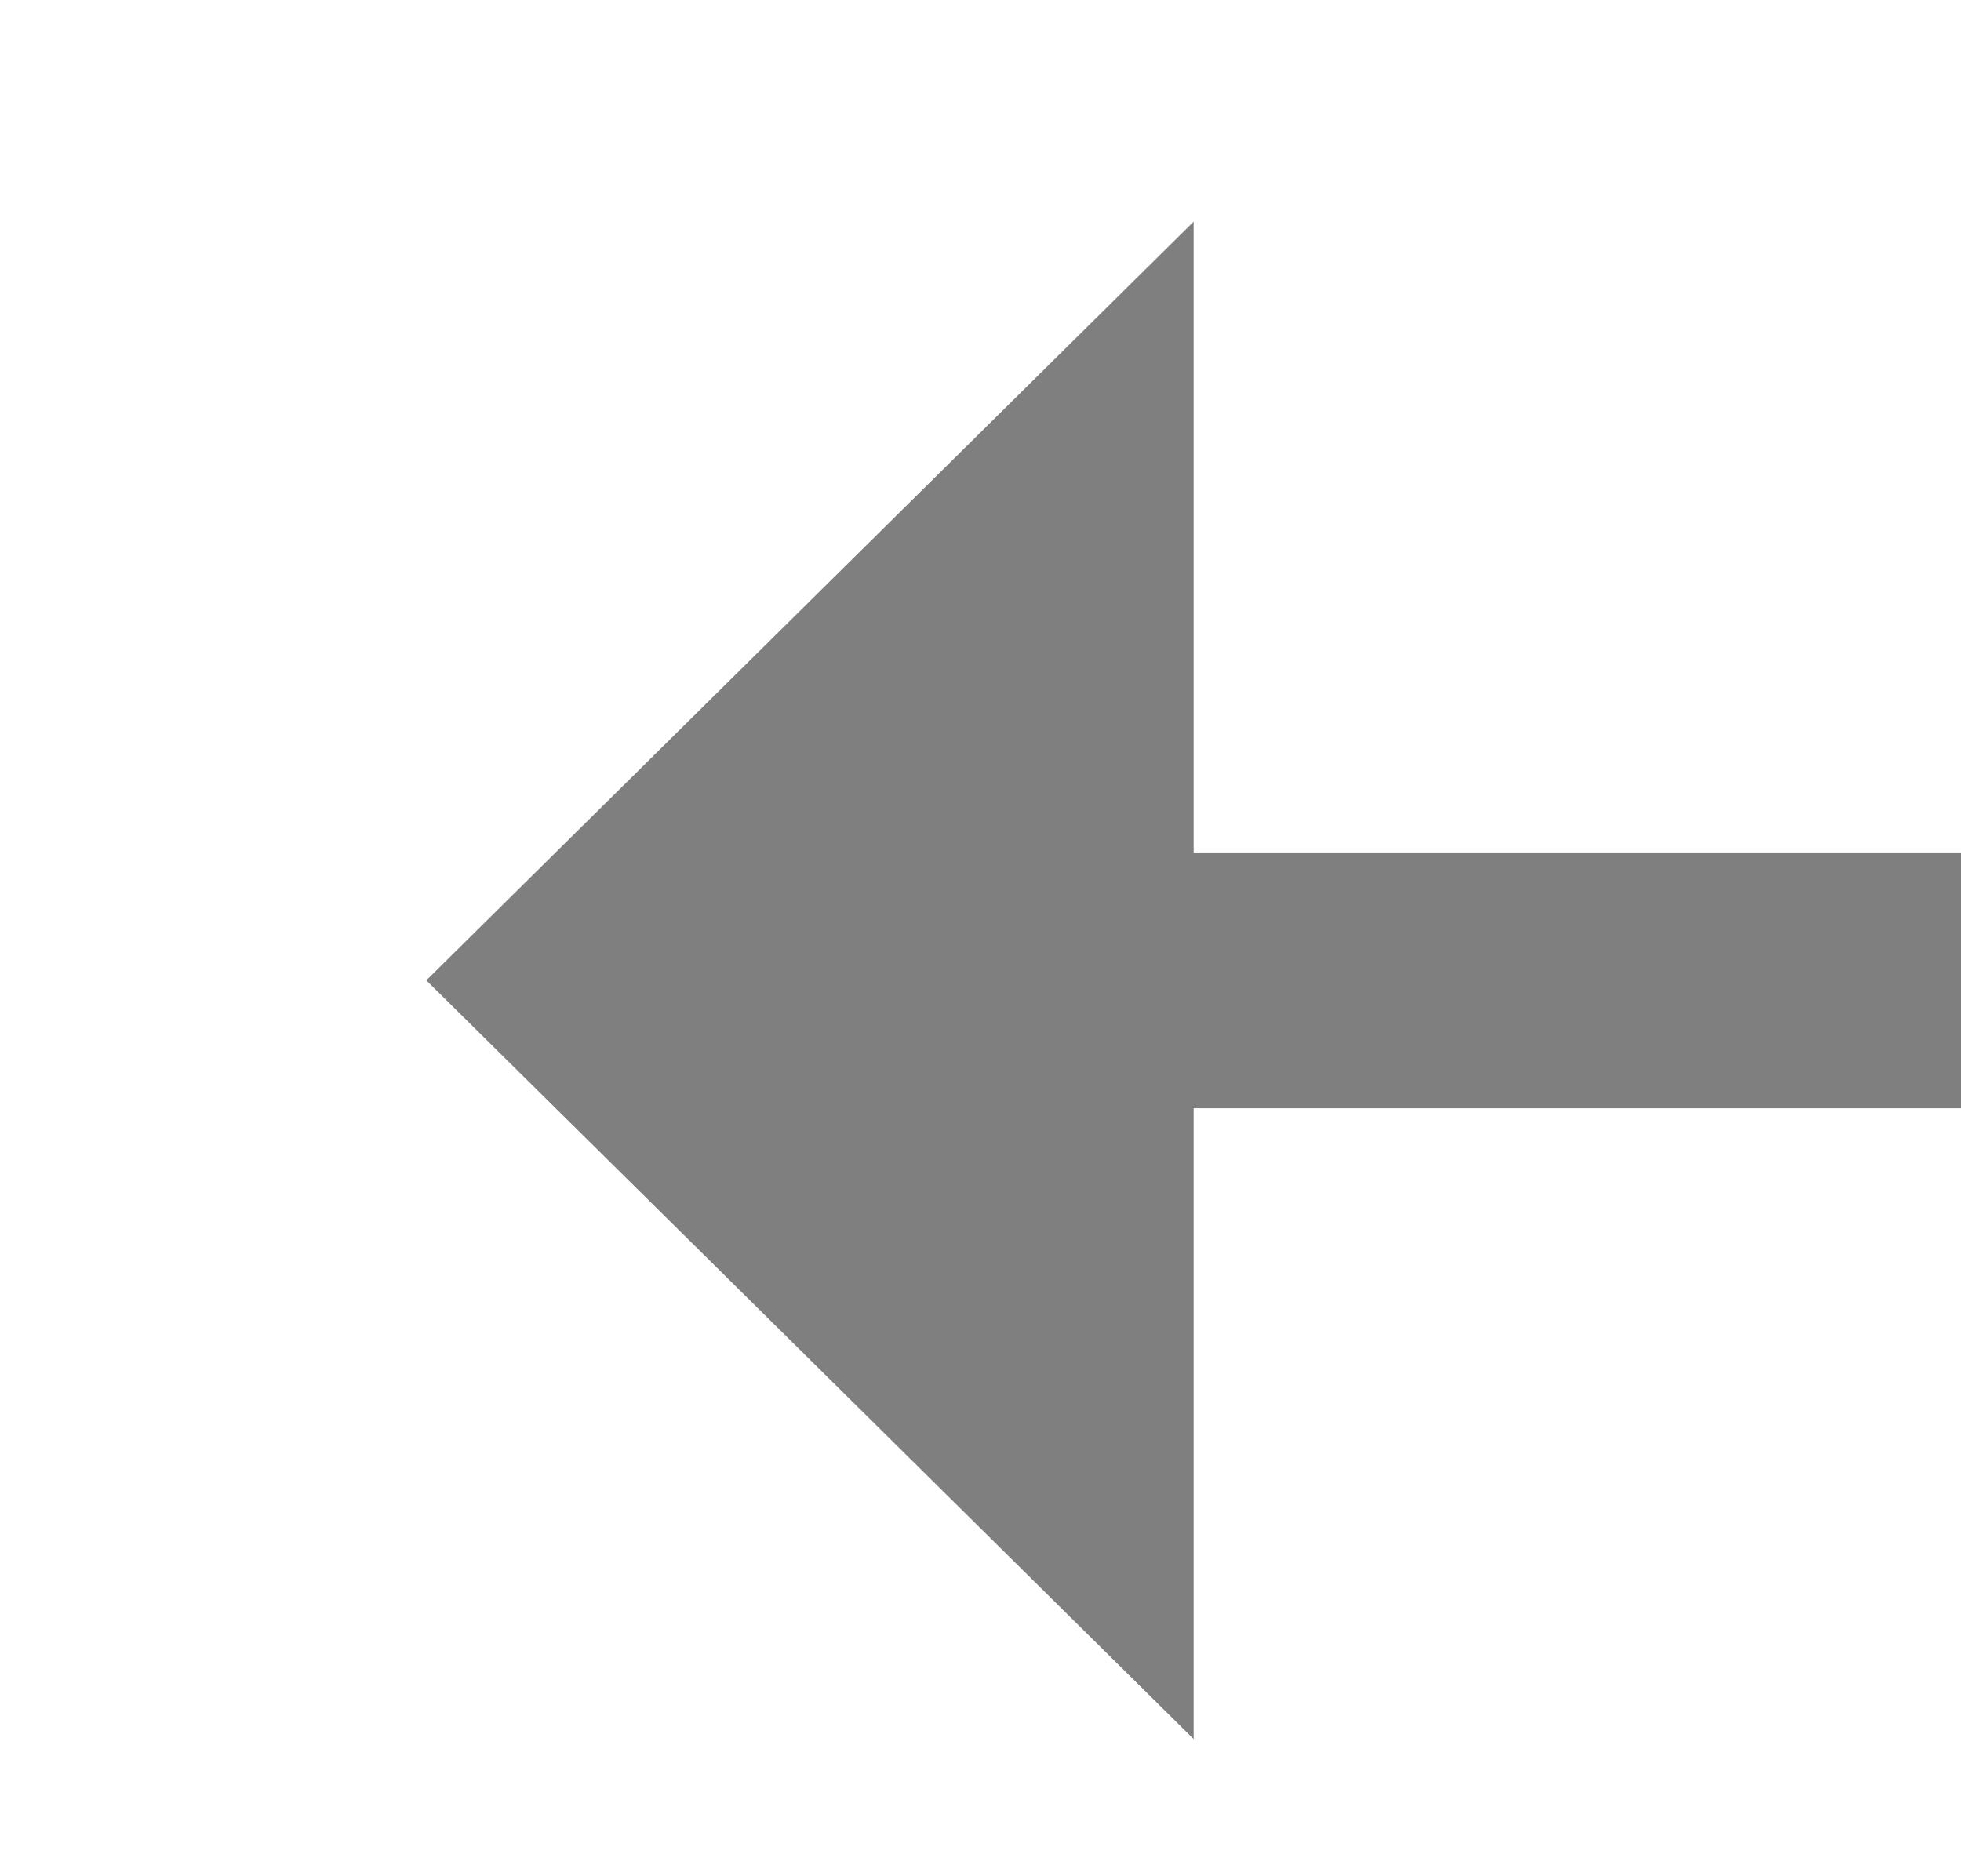
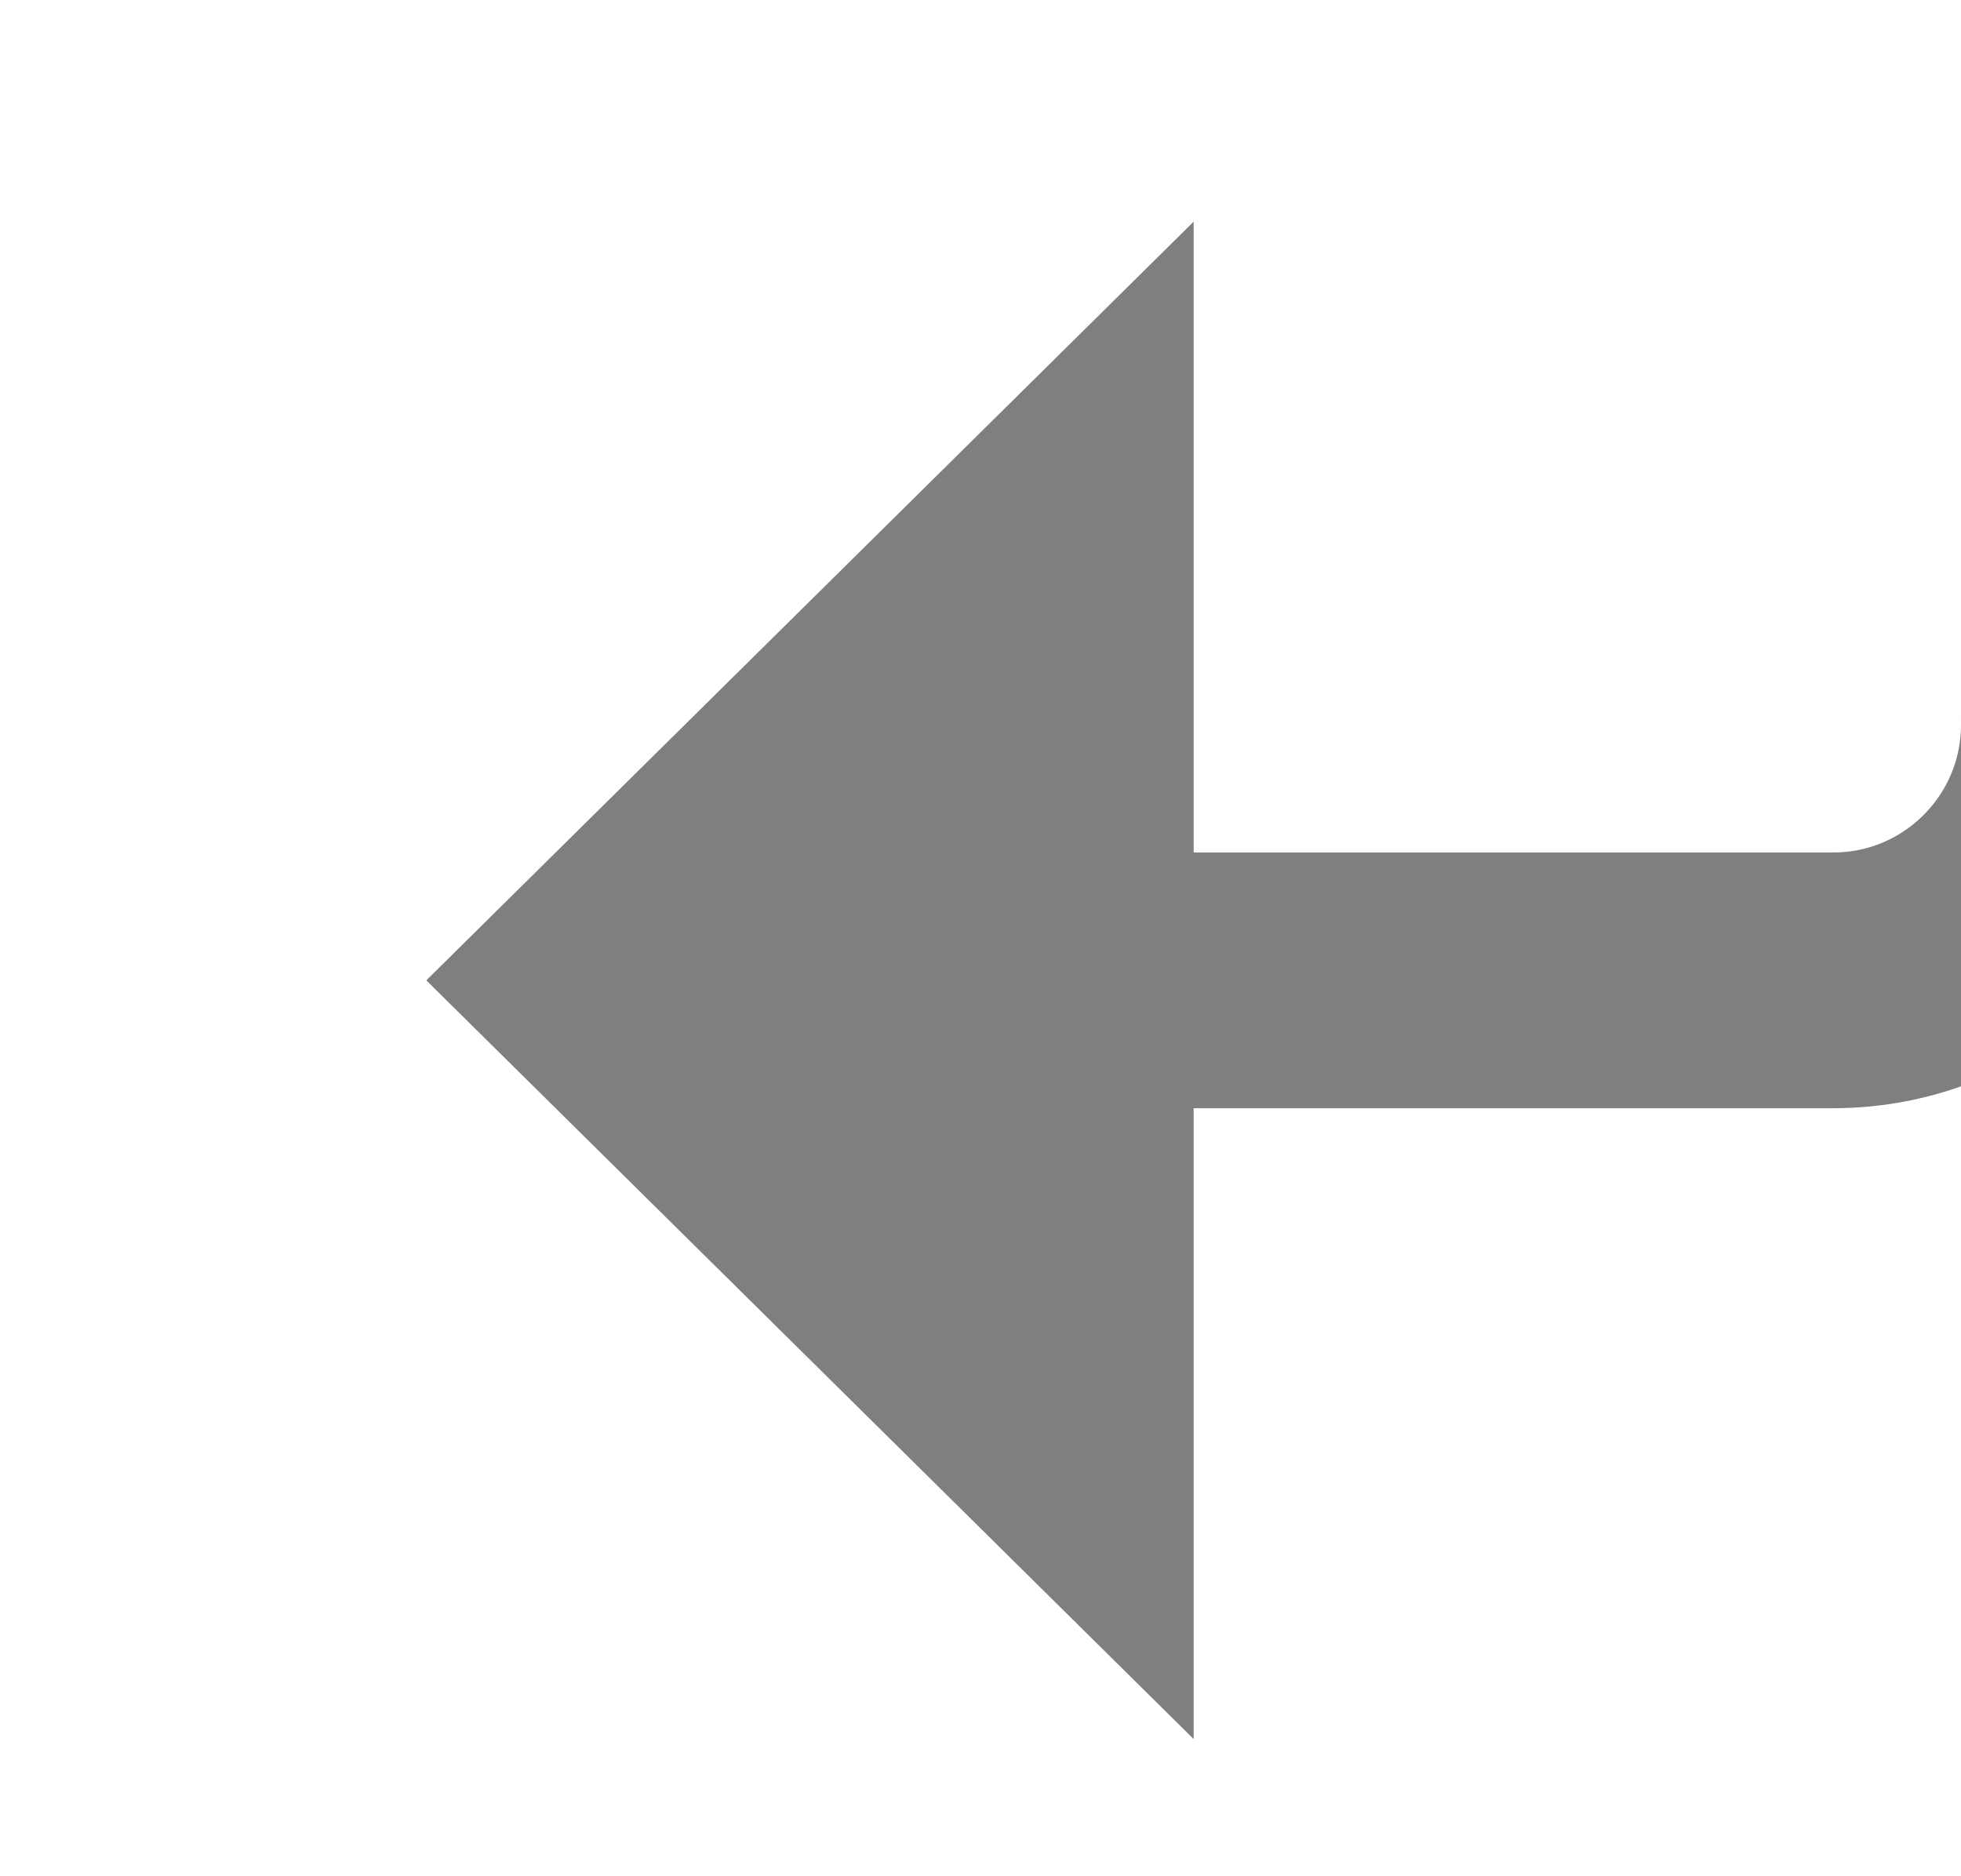
- <svg xmlns="http://www.w3.org/2000/svg" version="1.1" width="23px" height="22px" preserveAspectRatio="xMinYMid meet" viewBox="651 169  23 20">
-   <path d="M 1014 184.5  L 887.5 184.5  A 2.5 2.5 0 0 1 885.5 182 A 2.5 2.5 0 0 0 883 179.5 L 663 179.5  " stroke-width="3" stroke="#7f7f7f" fill="none" />
-   <path d="M 665 170.6  L 656 179.5  L 665 188.4  L 665 170.6  Z " fill-rule="nonzero" fill="#7f7f7f" stroke="none" />
+ <svg xmlns="http://www.w3.org/2000/svg" version="1.1" width="23px" height="22px" preserveAspectRatio="xMinYMid meet" viewBox="816 311  23 20">
+   <path d="M 1016 315.5  L 843 315.5  A 3 3 0 0 0 840.5 318.5 A 3 3 0 0 1 837.5 321.5 L 828 321.5  " stroke-width="3" stroke="#7f7f7f" fill="none" />
+   <path d="M 830 312.6  L 821 321.5  L 830 330.4  L 830 312.6  Z " fill-rule="nonzero" fill="#7f7f7f" stroke="none" />
</svg>
